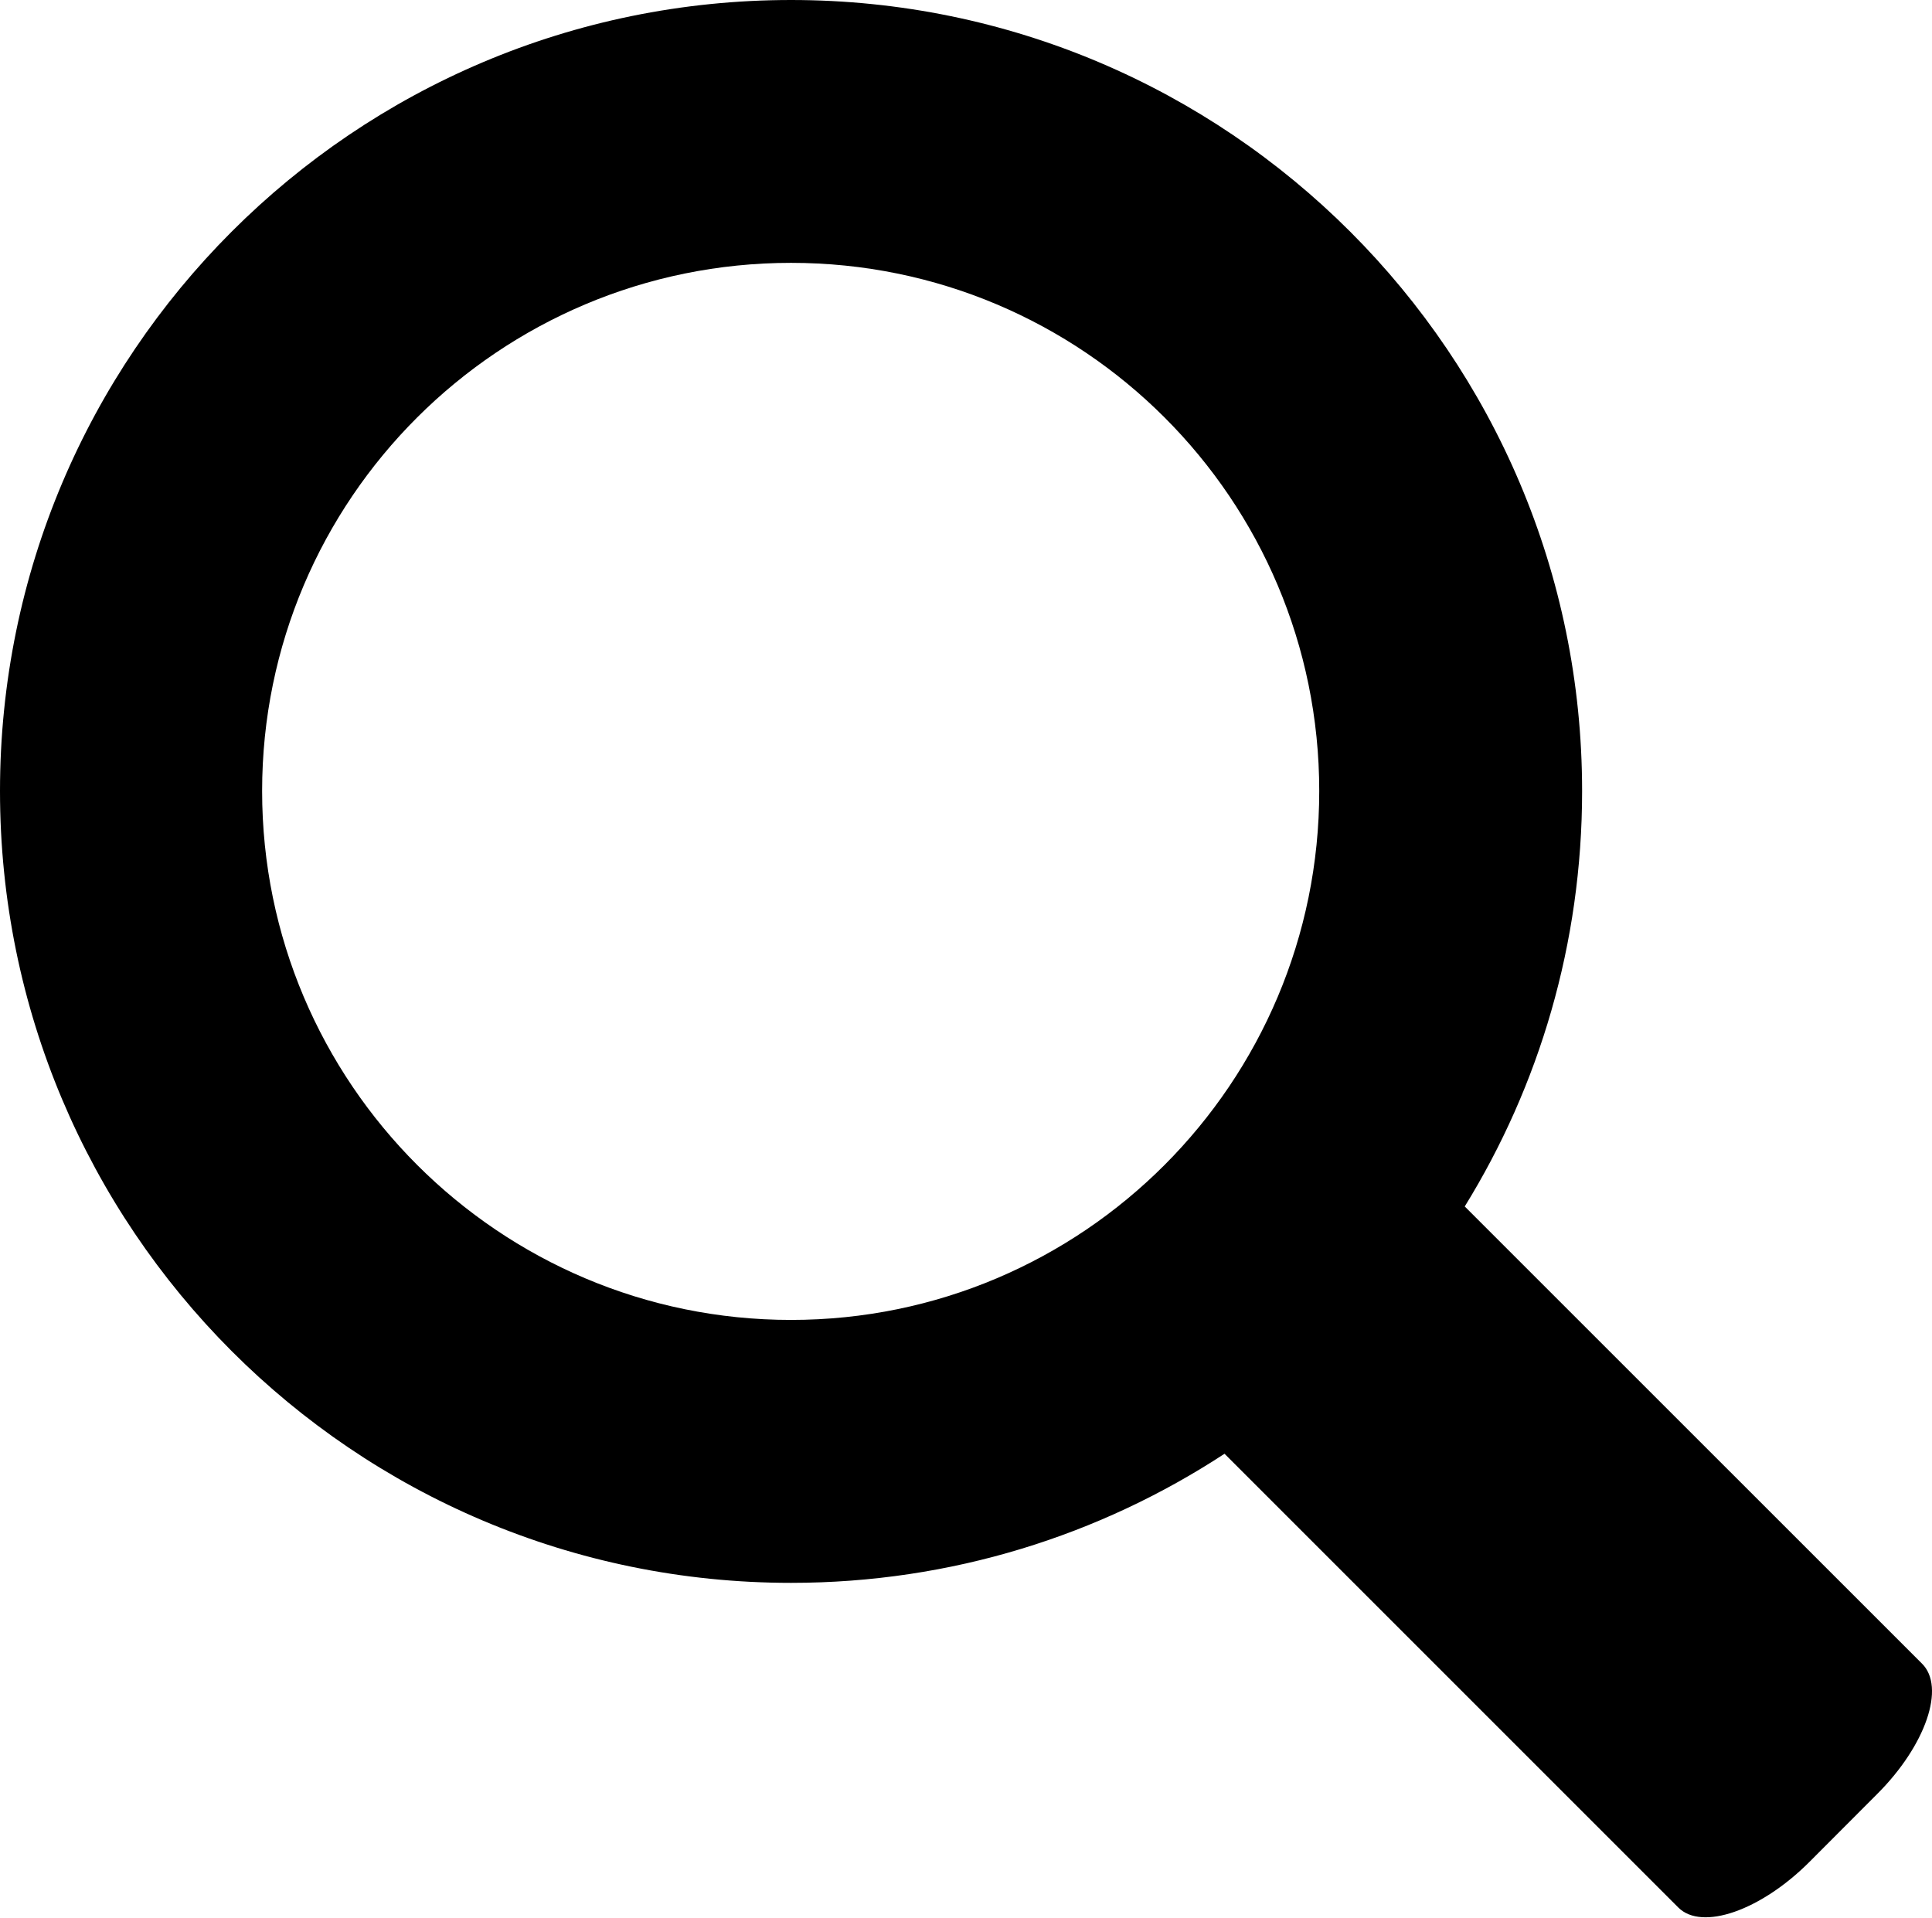
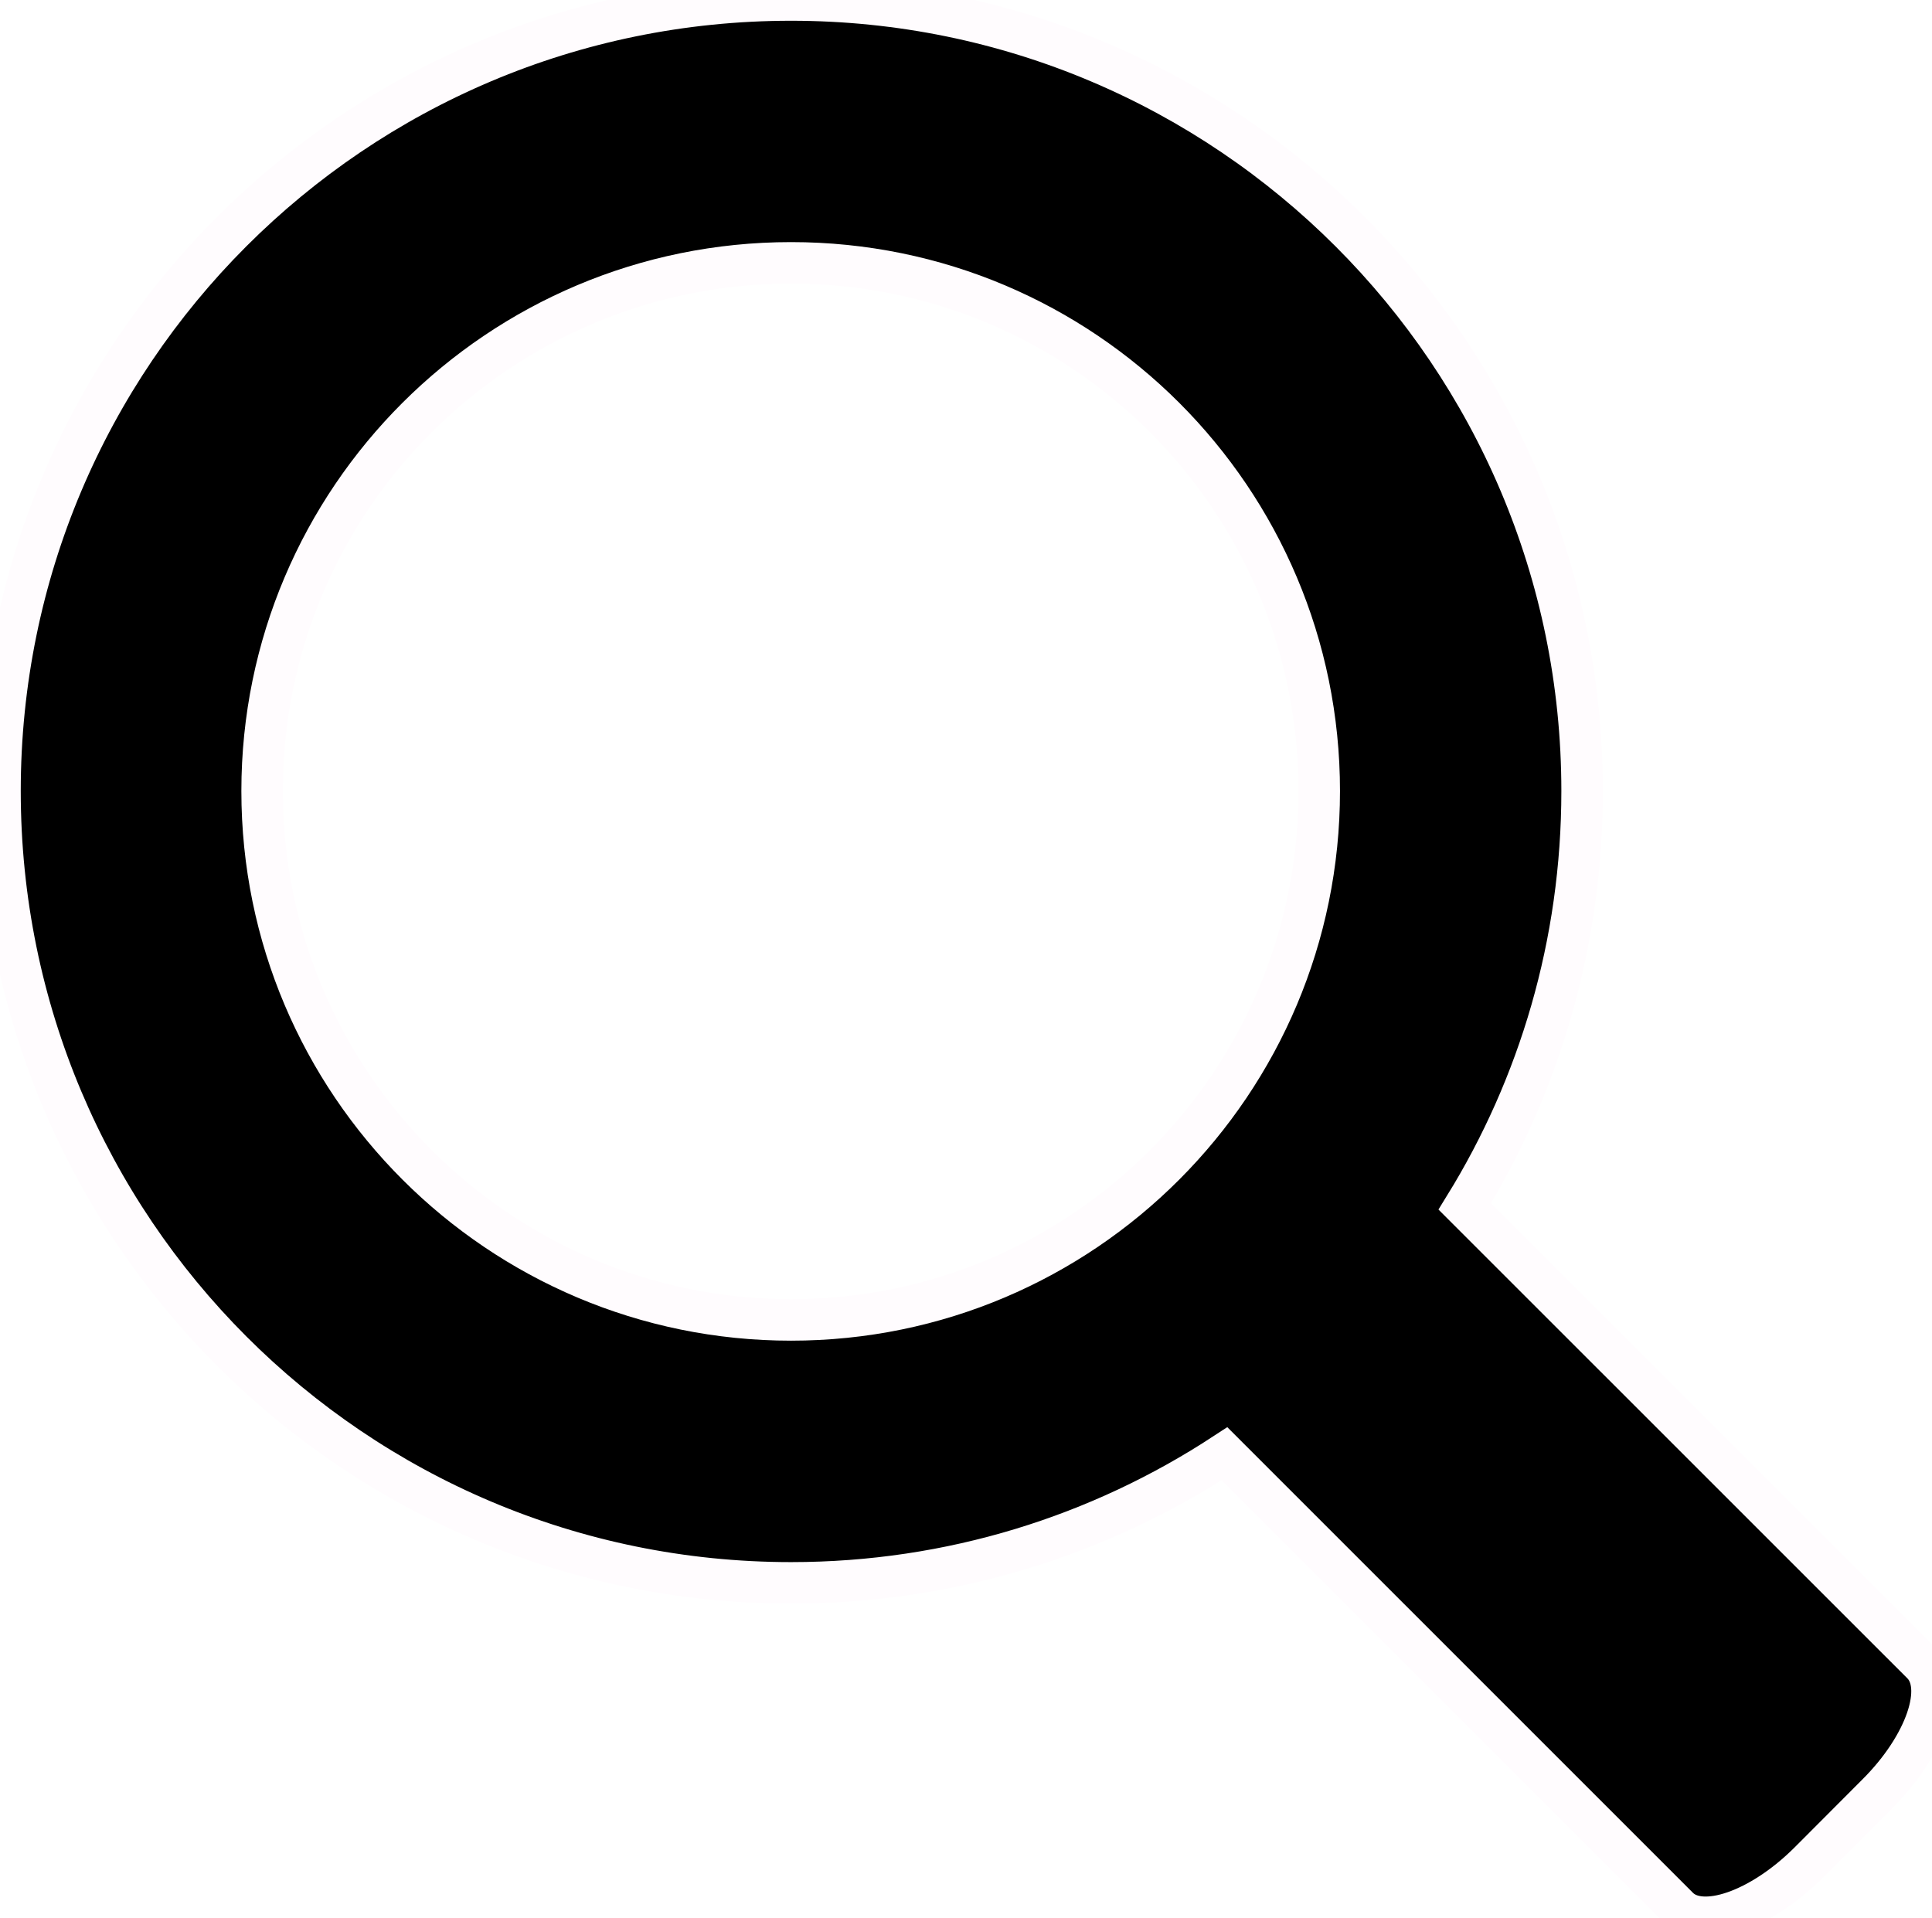
<svg xmlns="http://www.w3.org/2000/svg" version="1.1" id="Layer_1" x="0px" y="0px" width="46.553" height="46.201" viewBox="0 0 46.553 46.201" enable-background="new 0 0 100 100" xml:space="preserve">
  <defs id="defs13" />
  <g id="XMLID_13_" transform="translate(-29.461,-26.738)">
    <g id="g4">
      <g id="XMLID_10_">
        <g id="g7">
-           <path d="M 69.902,72.704 58.967,61.769 c -2.997,1.961 -6.579,3.111 -10.444,3.111 -10.539,0 -19.062,-8.542 -19.062,-19.081 0,-10.519 8.522,-19.061 19.062,-19.061 10.521,0 19.06,8.542 19.06,19.061 0,3.679 -1.036,7.107 -2.828,10.011 l 11.013,11.011 c 0.583,0.567 0.094,1.981 -1.076,3.148 l -1.64,1.644 c -1.17,1.167 -2.584,1.656 -3.15,1.091 z M 61.249,45.799 c 0,-7.033 -5.695,-12.727 -12.727,-12.727 -7.033,0 -12.745,5.694 -12.745,12.727 0,7.033 5.712,12.745 12.745,12.745 7.032,0 12.727,-5.711 12.727,-12.745 z" id="path9" />
+           <path d="M 69.902,72.704 58.967,61.769 c -2.997,1.961 -6.579,3.111 -10.444,3.111 -10.539,0 -19.062,-8.542 -19.062,-19.081 0,-10.519 8.522,-19.061 19.062,-19.061 10.521,0 19.06,8.542 19.06,19.061 0,3.679 -1.036,7.107 -2.828,10.011 l 11.013,11.011 c 0.583,0.567 0.094,1.981 -1.076,3.148 l -1.64,1.644 c -1.17,1.167 -2.584,1.656 -3.15,1.091 z M 61.249,45.799 c 0,-7.033 -5.695,-12.727 -12.727,-12.727 -7.033,0 -12.745,5.694 -12.745,12.727 0,7.033 5.712,12.745 12.745,12.745 7.032,0 12.727,-5.711 12.727,-12.745 z" id="path9" style="fill:#000000;fill-opacity:1;stroke:#fffcfe;stroke-opacity:1;stroke-width:1;stroke-miterlimit:4;stroke-dasharray:none" />
        </g>
      </g>
    </g>
  </g>
</svg>
